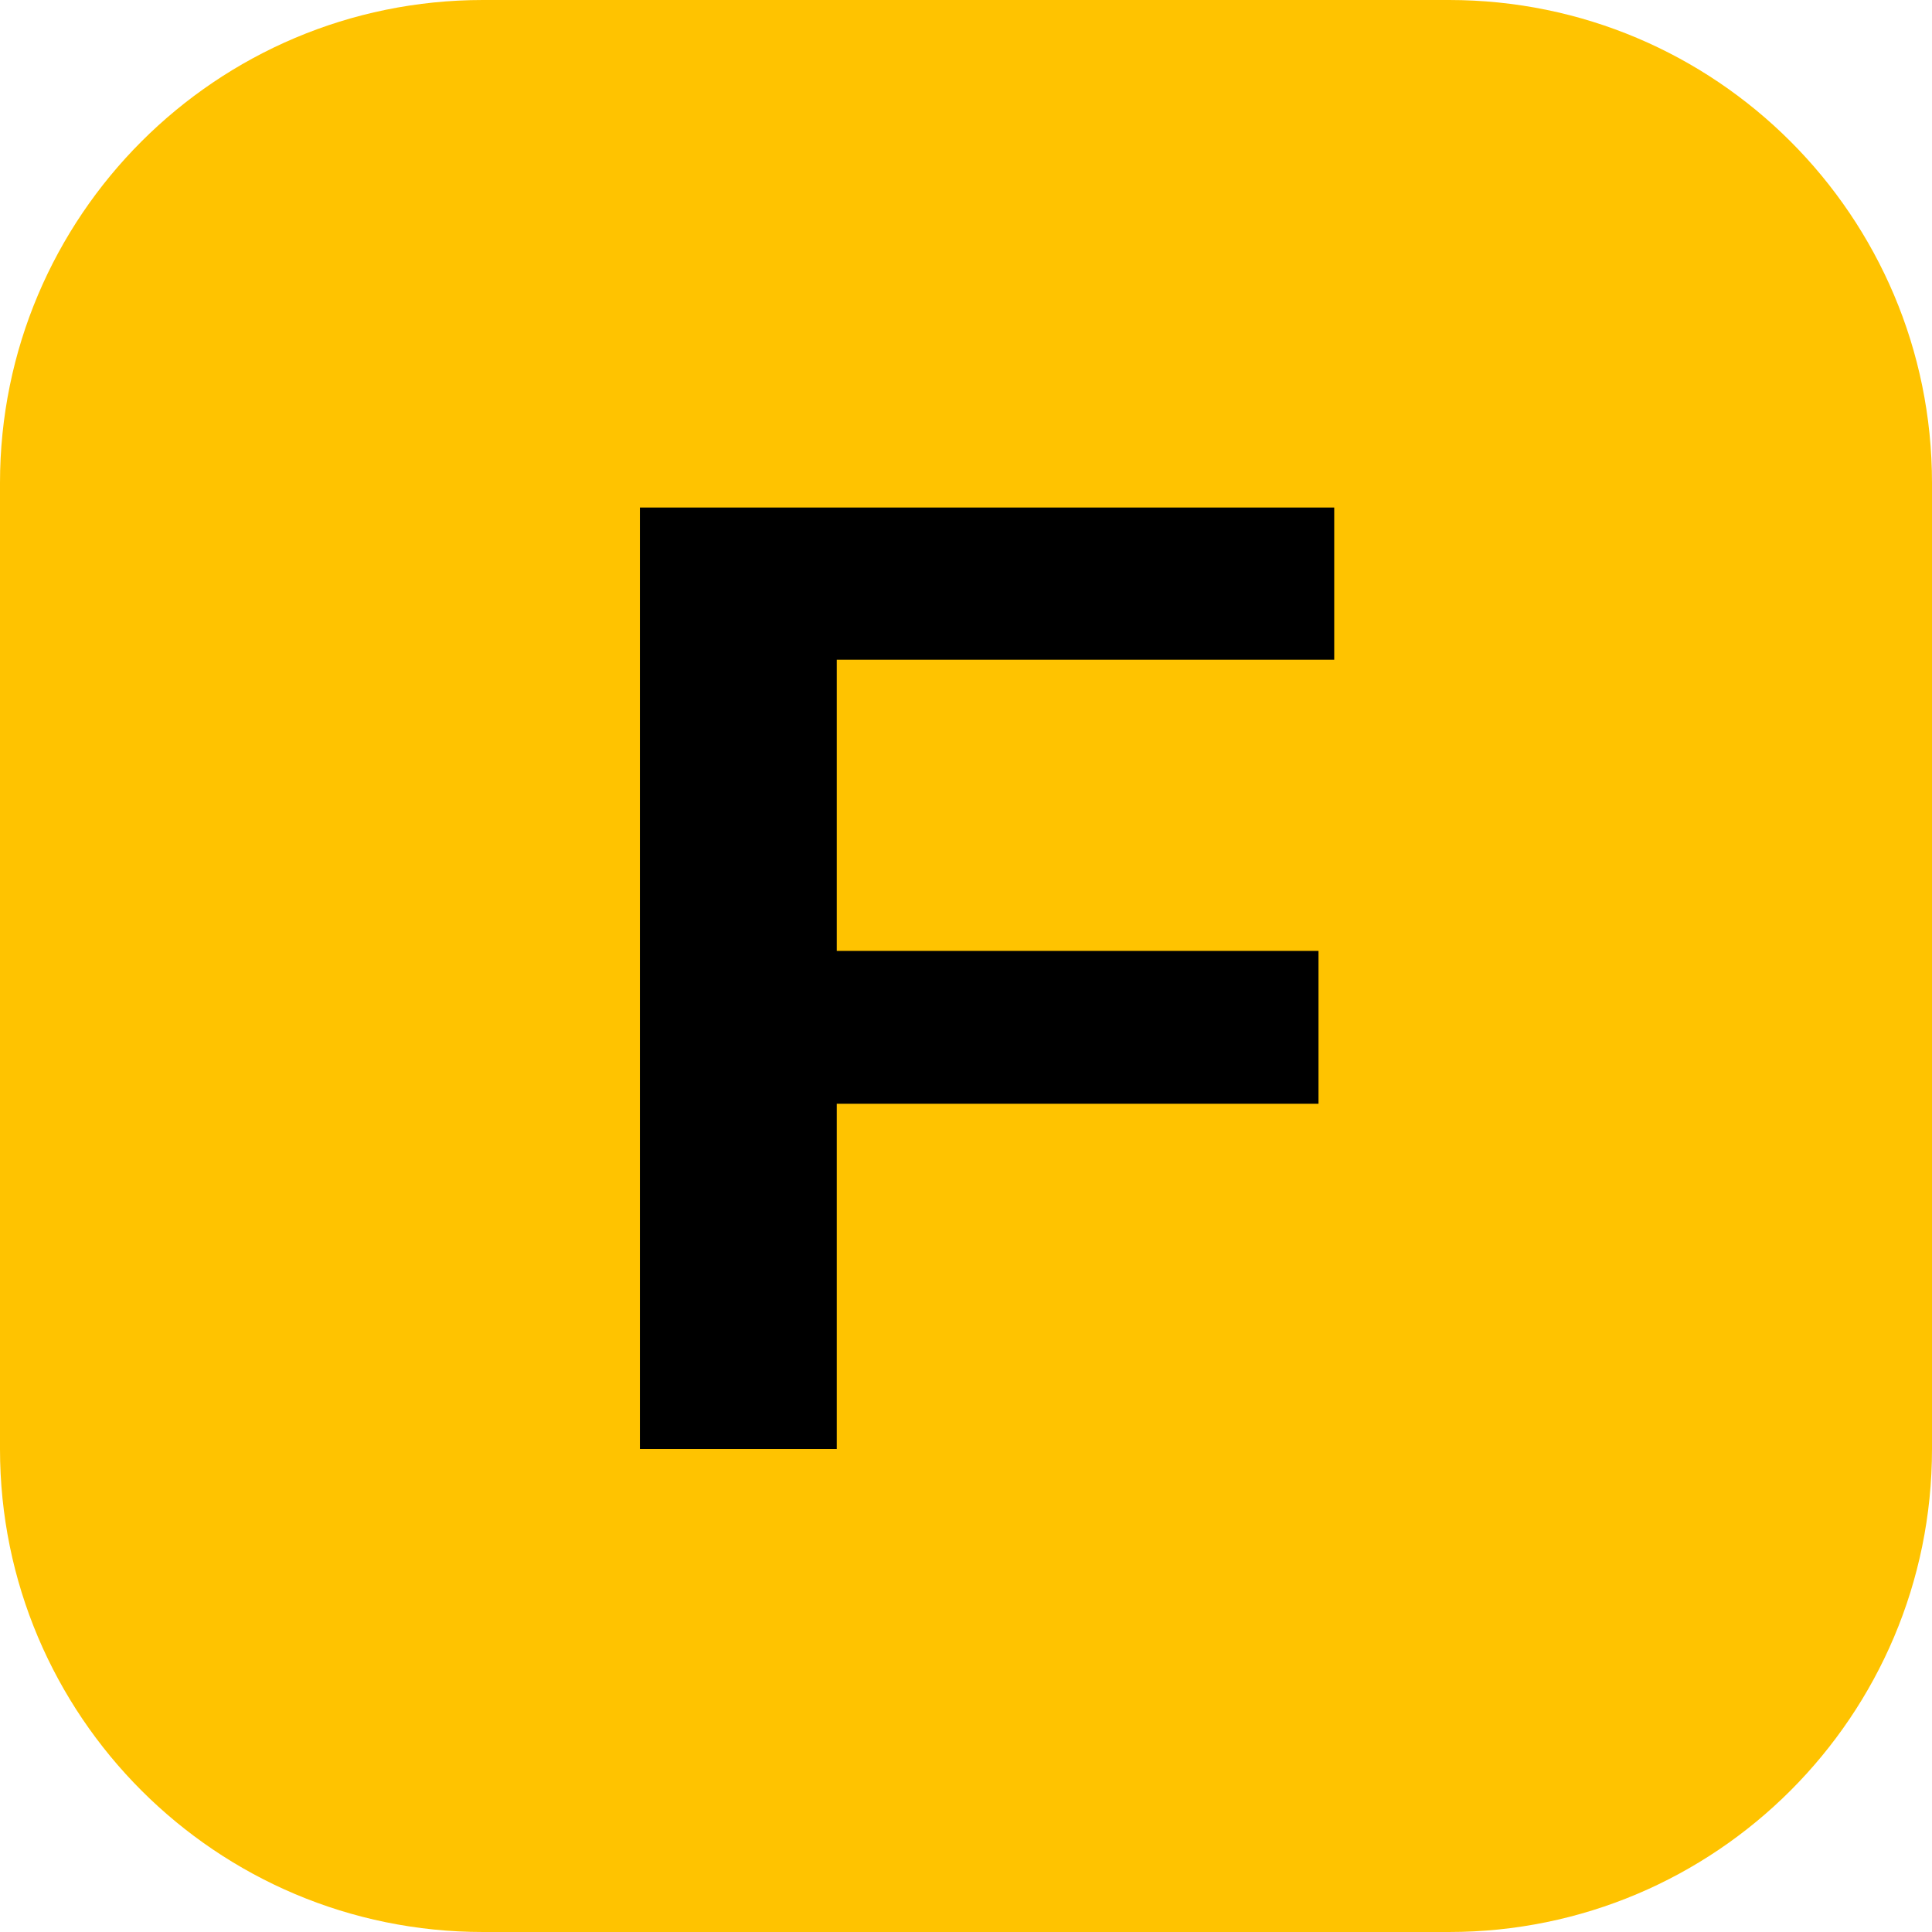
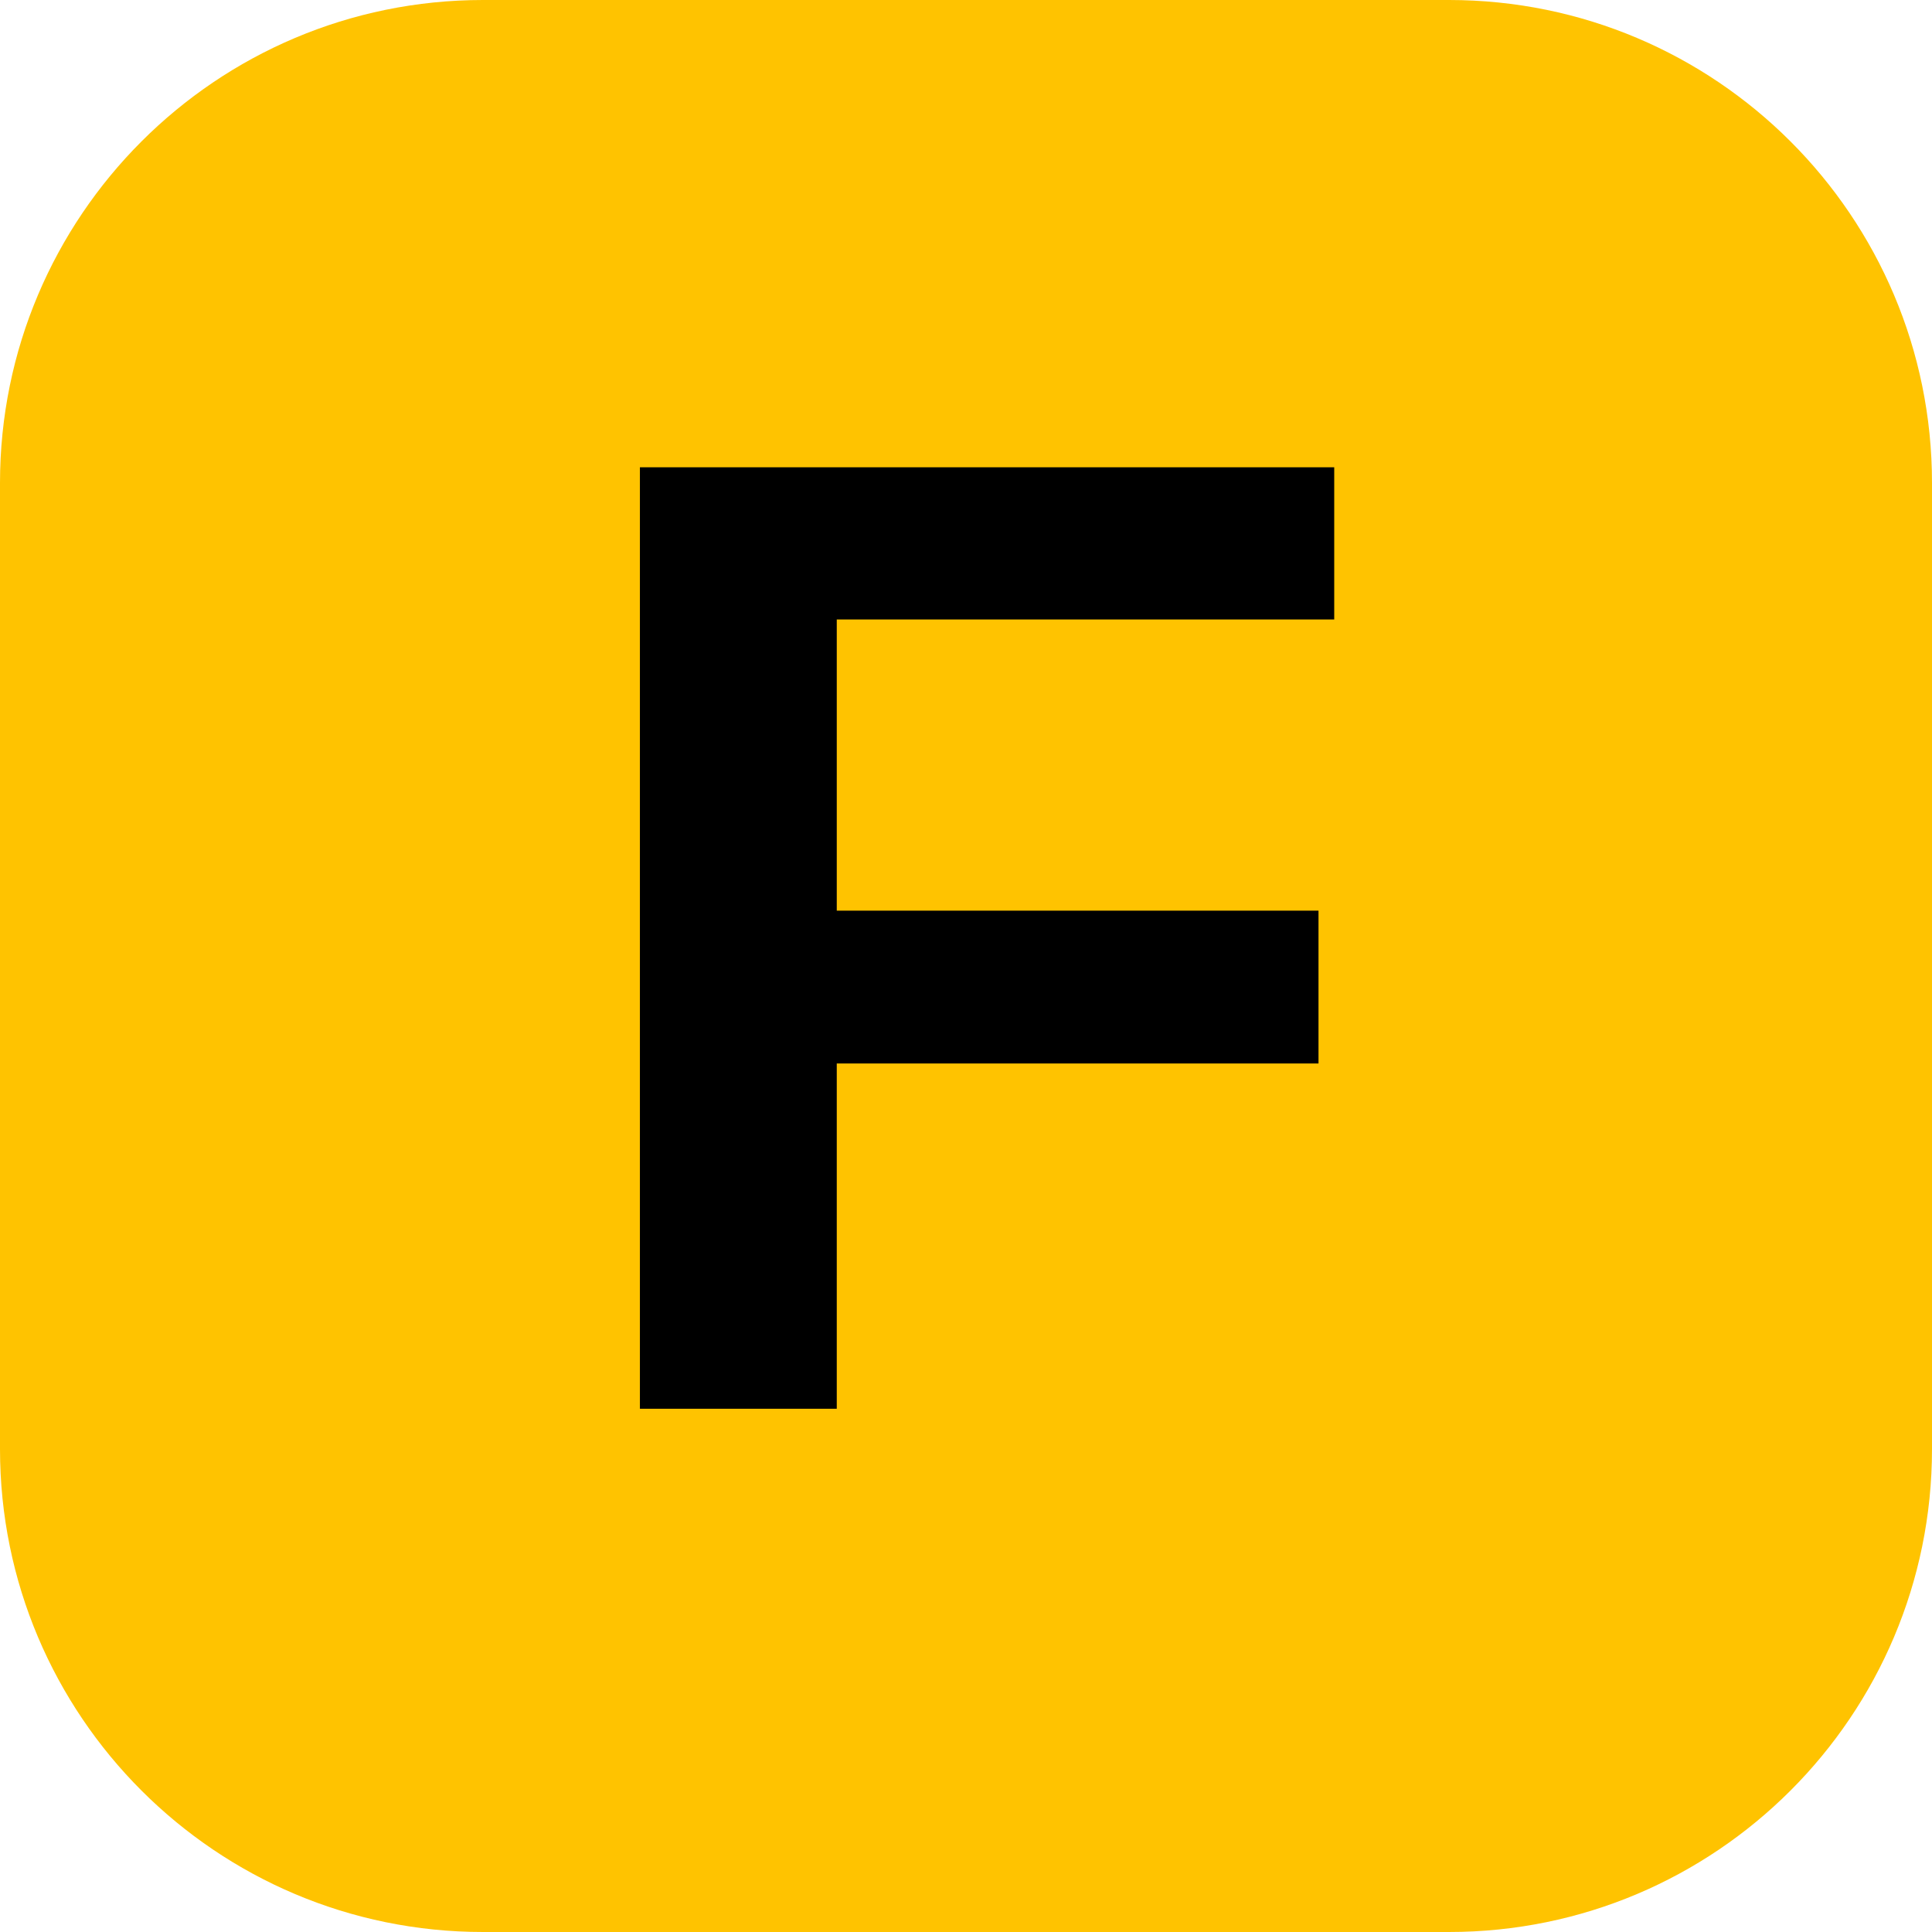
<svg xmlns="http://www.w3.org/2000/svg" width="48" height="48" viewBox="0 0 48 48">
-   <rect x="0" y="0" width="48" height="48" rx="12" fill="#FFC300" />
-   <text x="24" y="36" font-family="Arial, sans-serif" font-weight="900" font-size="34" fill="black" text-anchor="middle">F</text>
+   <rect width="48" height="48" rx="12" fill="#FFC300" />
+   <text x="24" y="35" font-family="Arial, sans-serif" font-weight="900" font-size="34" text-anchor="middle" fill="black">F</text>
</svg>
